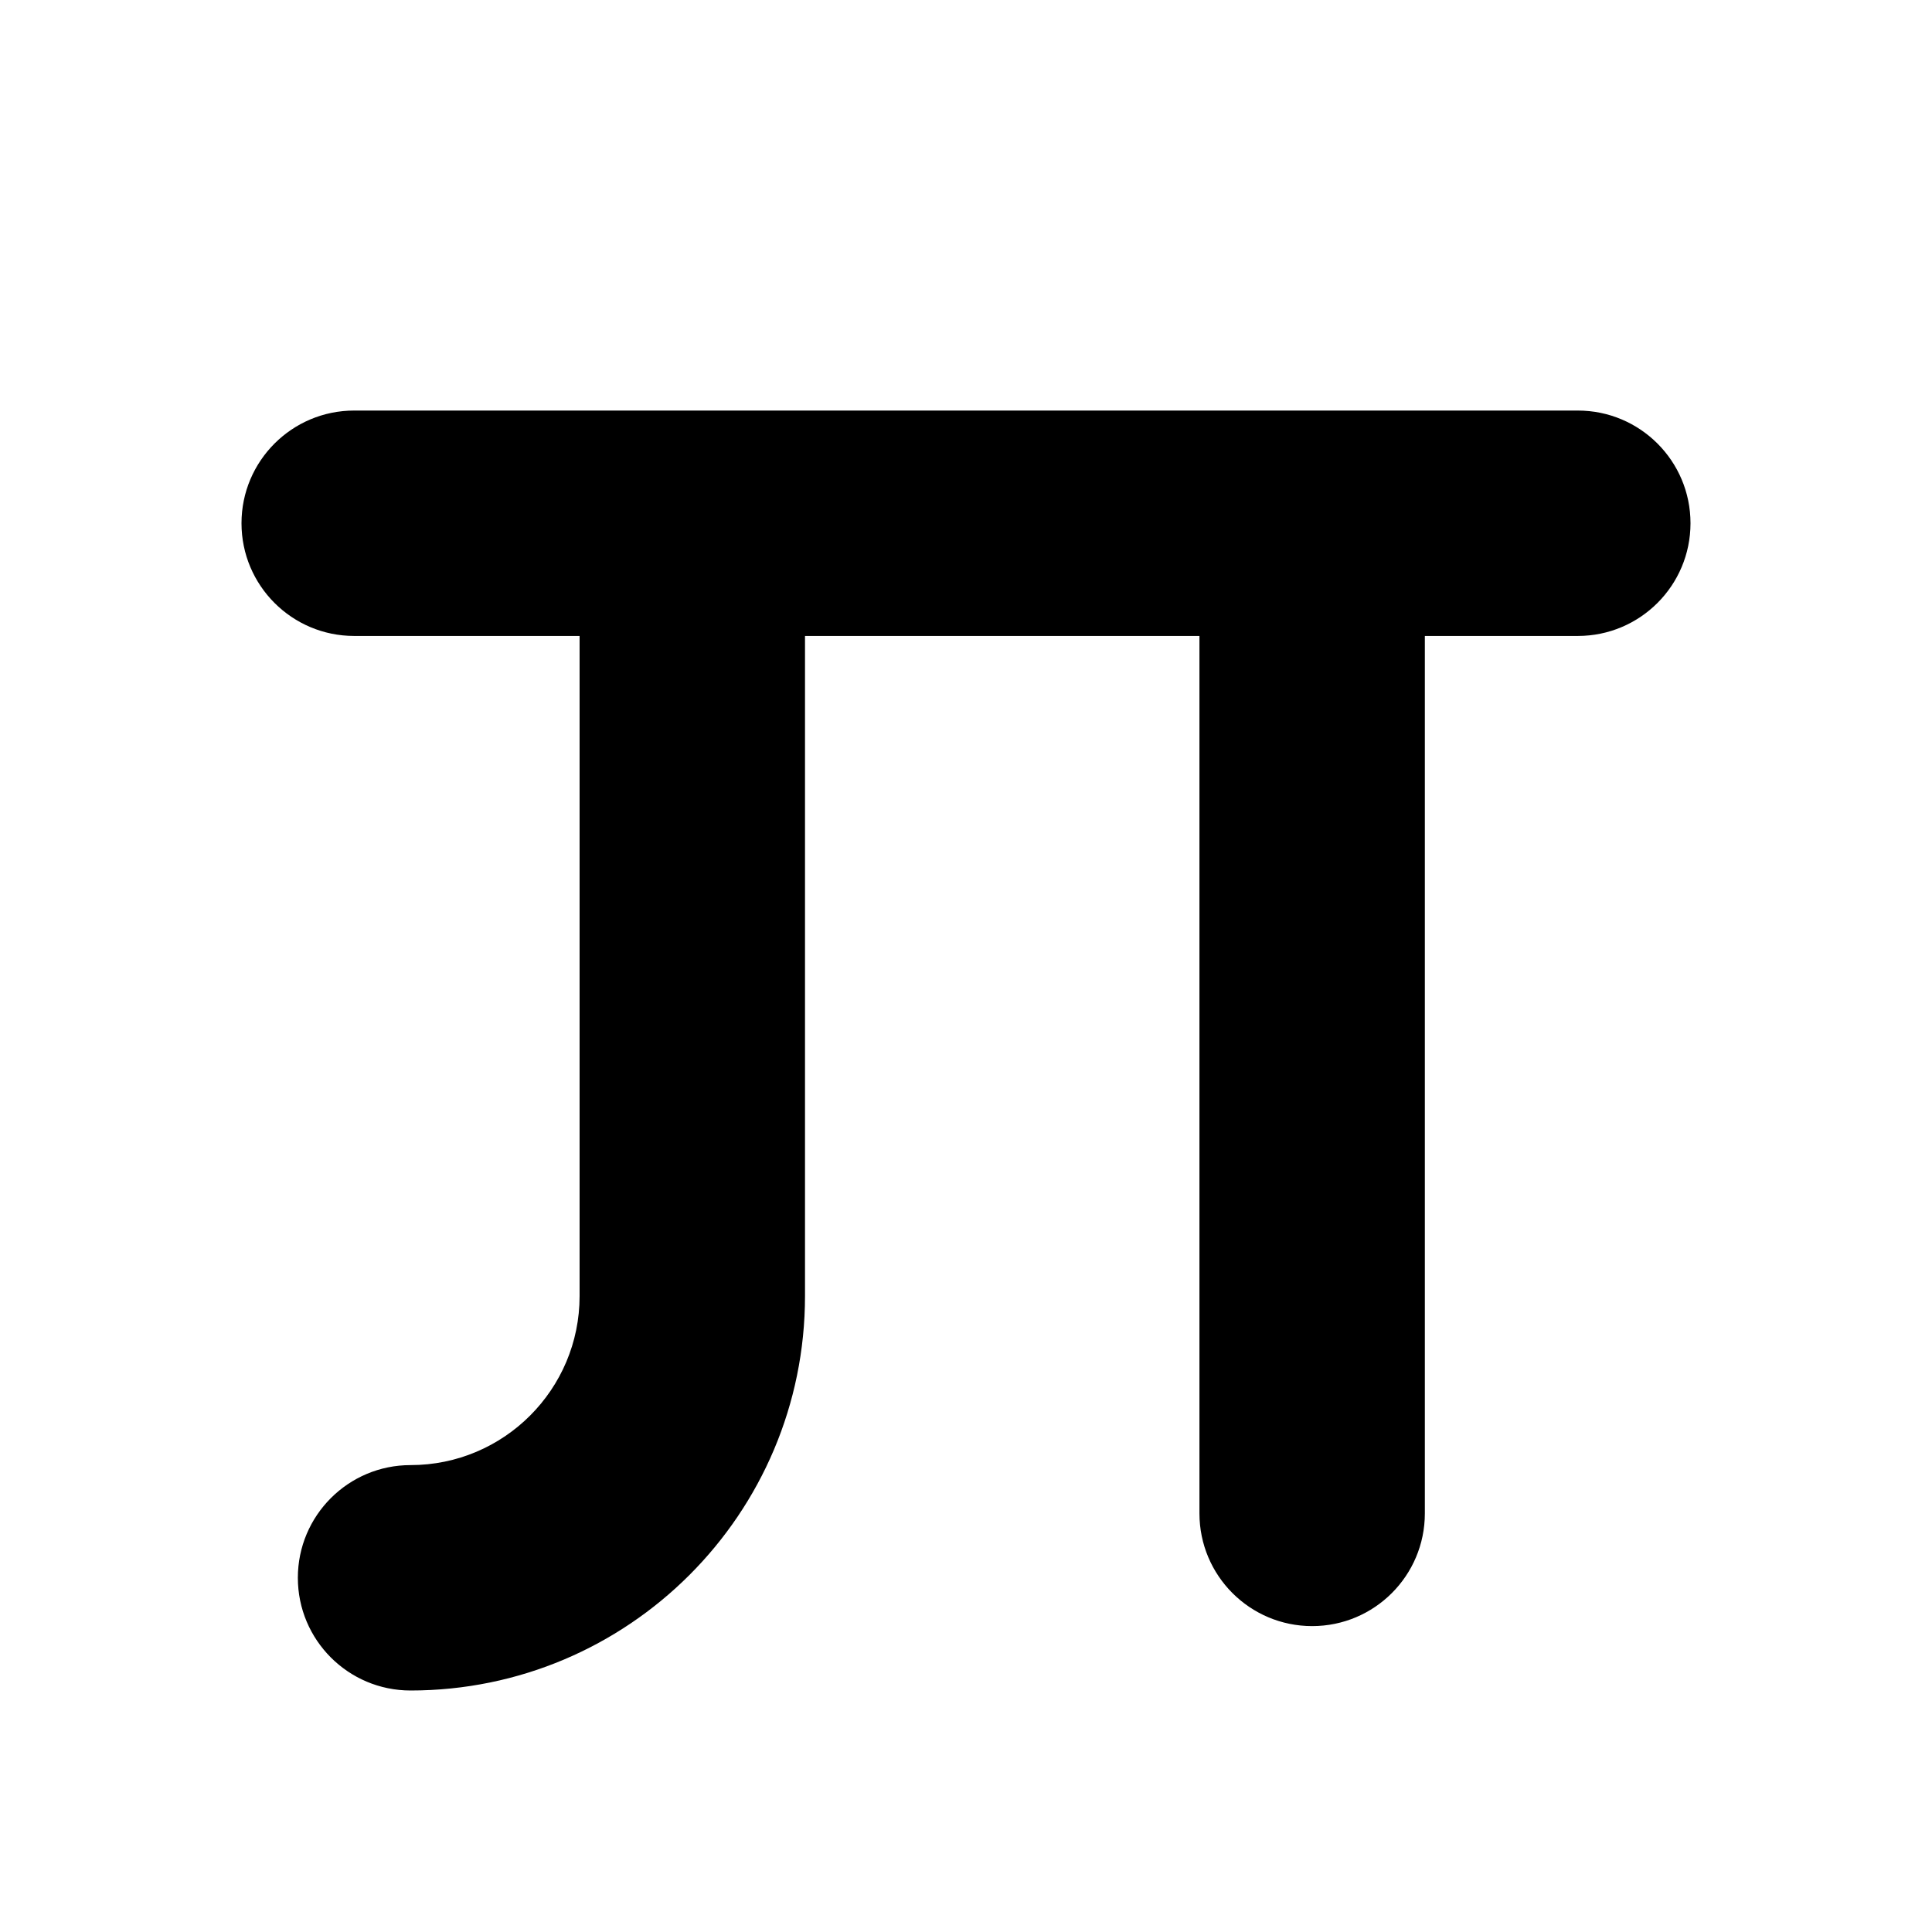
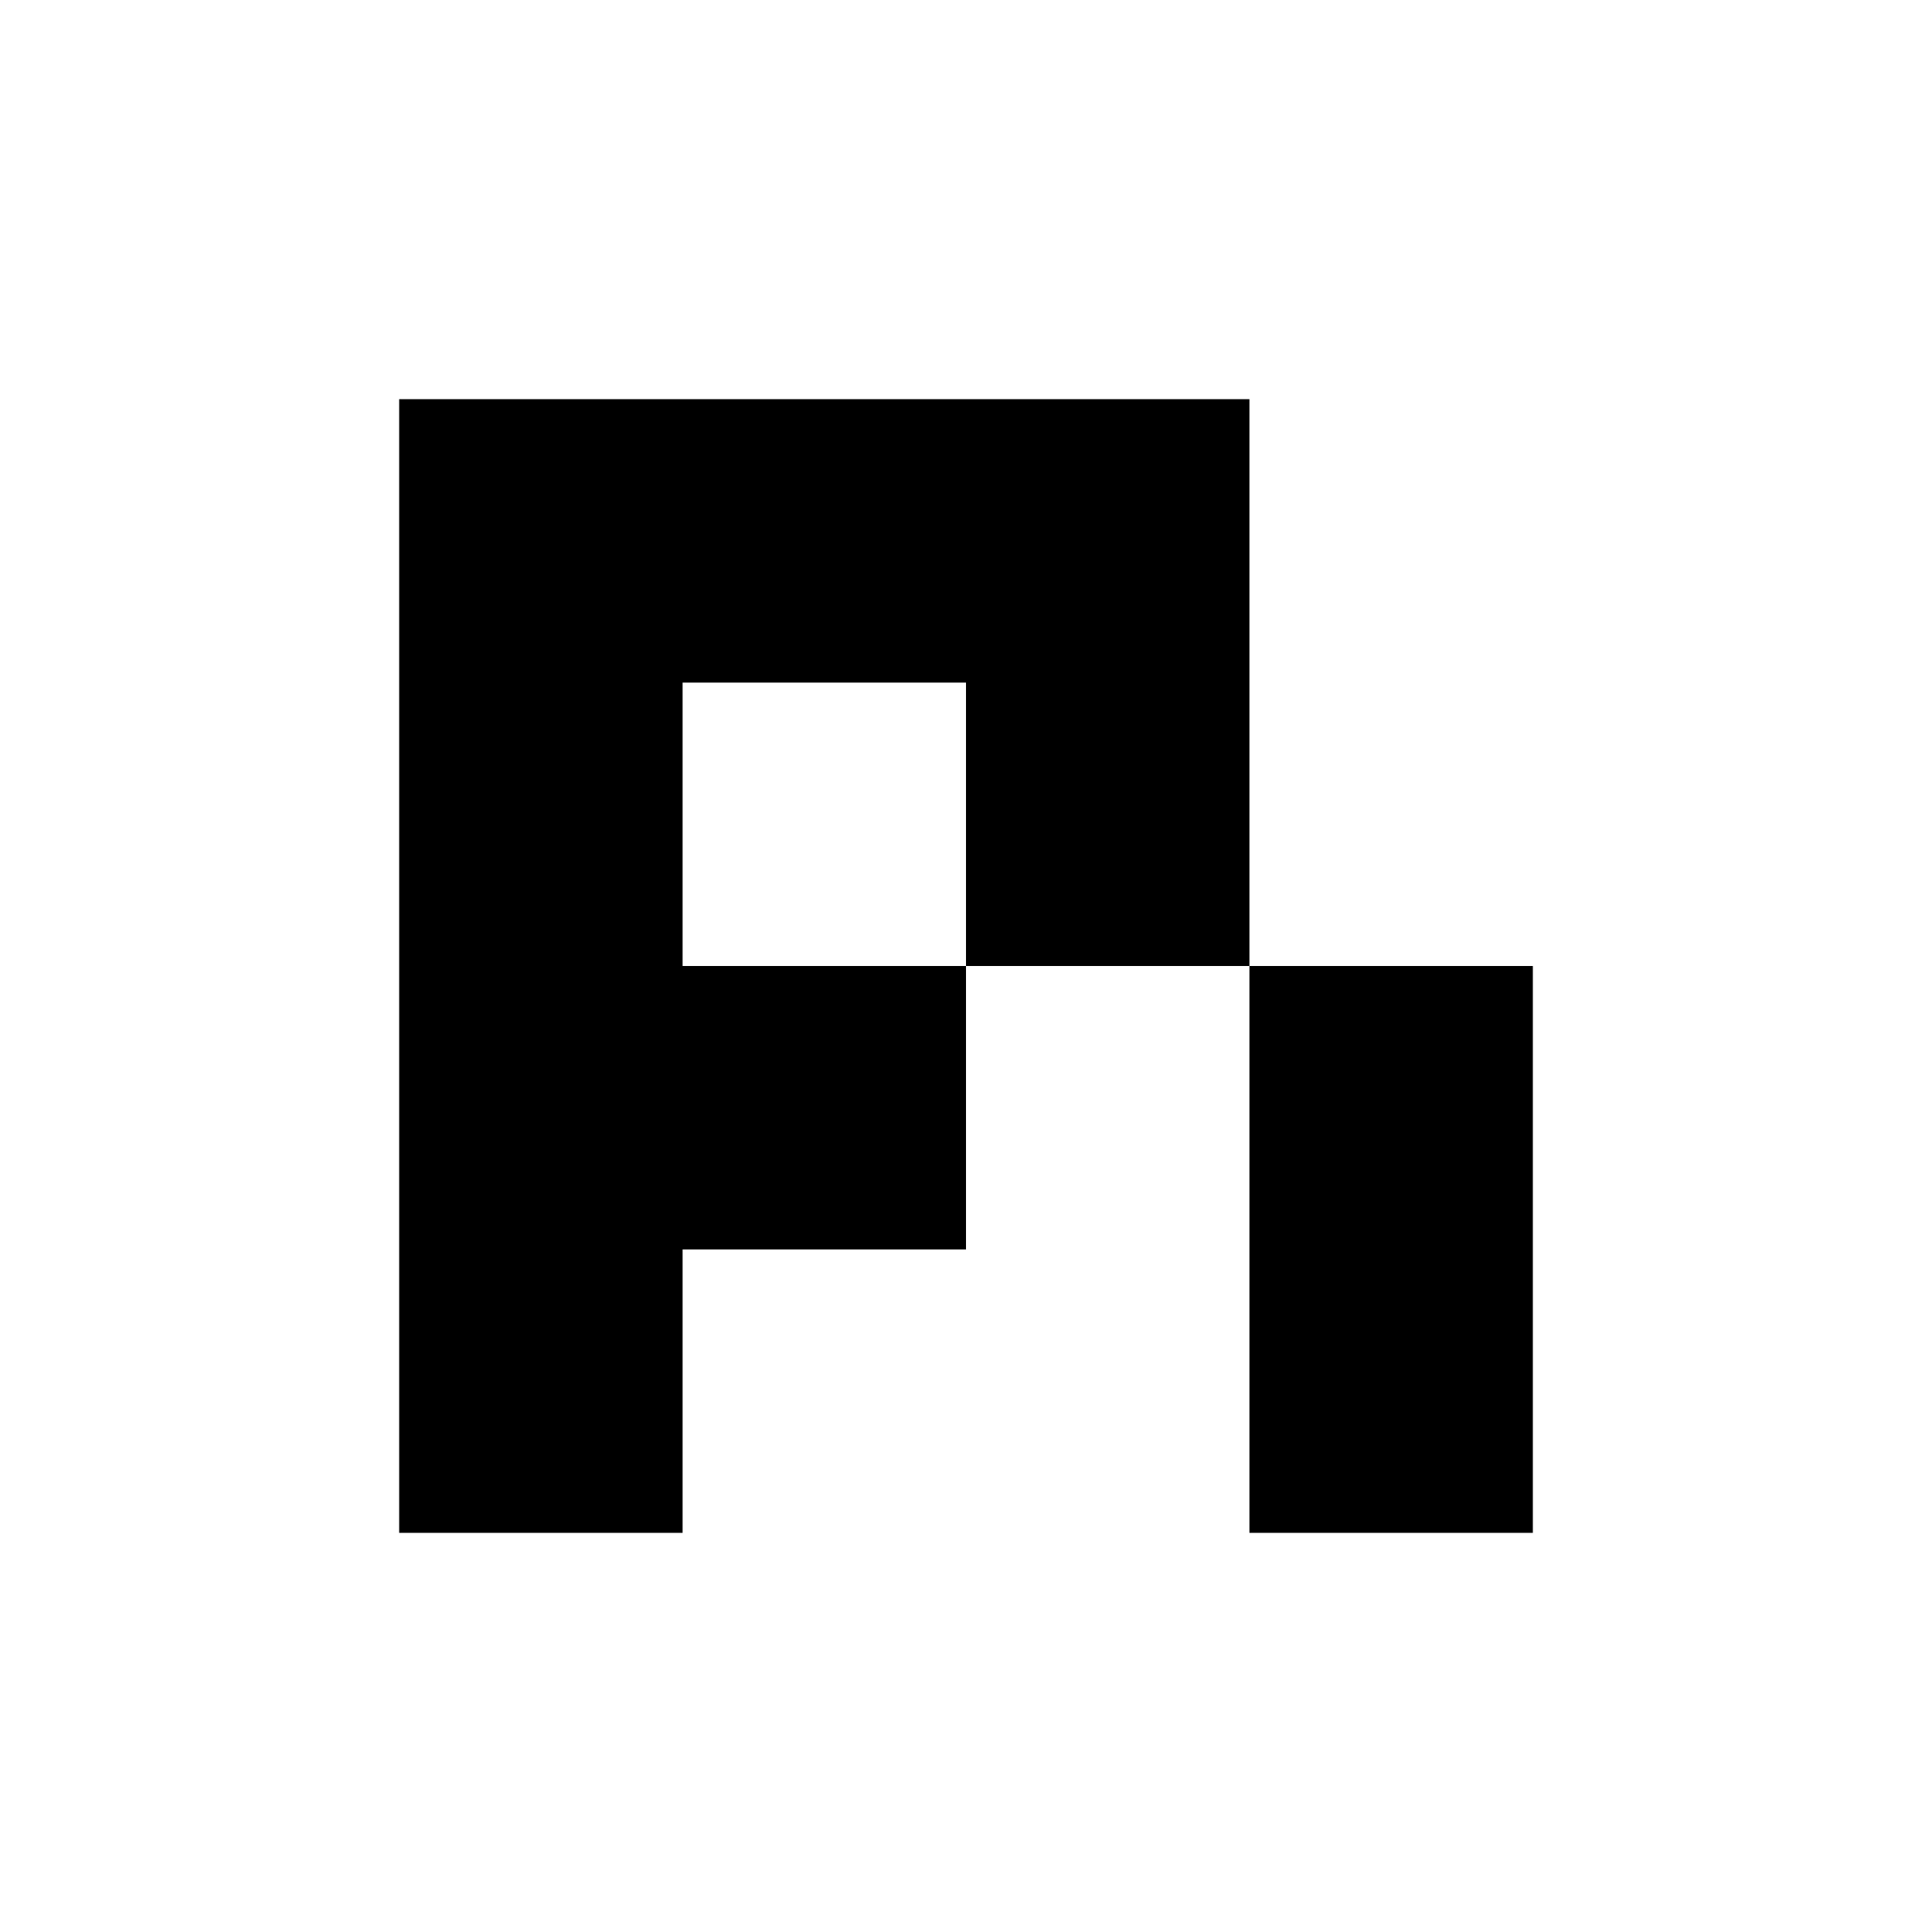
- <svg xmlns="http://www.w3.org/2000/svg" fill="currentColor" height="1em" style="flex:none;line-height:1" viewBox="0 0 24 24" width="1em">
-   <path d="M3 6.5a1.4 1.4 0 011.4-1.4h15.2a1.4 1.4 0 010 2.8h-1.9v10.9a1.4 1.4 0 01-2.8 0V7.9h-4.9v8.2a4.9 4.9 0 01-4.9 4.9 1.4 1.4 0 010-2.8 2.1 2.1 0 002.1-2.1V7.9H4.4A1.4 1.4 0 013 6.5z" />
+ <svg xmlns="http://www.w3.org/2000/svg" viewBox="0 0 800 800">
+   <style>
+     .logo-mark { fill: #000; }
+   </style>
+   <path class="logo-mark" fill-rule="evenodd" d="     M165.29 165.29     H517.36     V400     H400     V517.36     H282.65     V634.72     H165.29     Z     M282.65 282.65     V400     H400     V282.65     Z   " />
+   <path class="logo-mark" d="M517.36 400 H634.72 V634.72 H517.36 Z" />
</svg>
